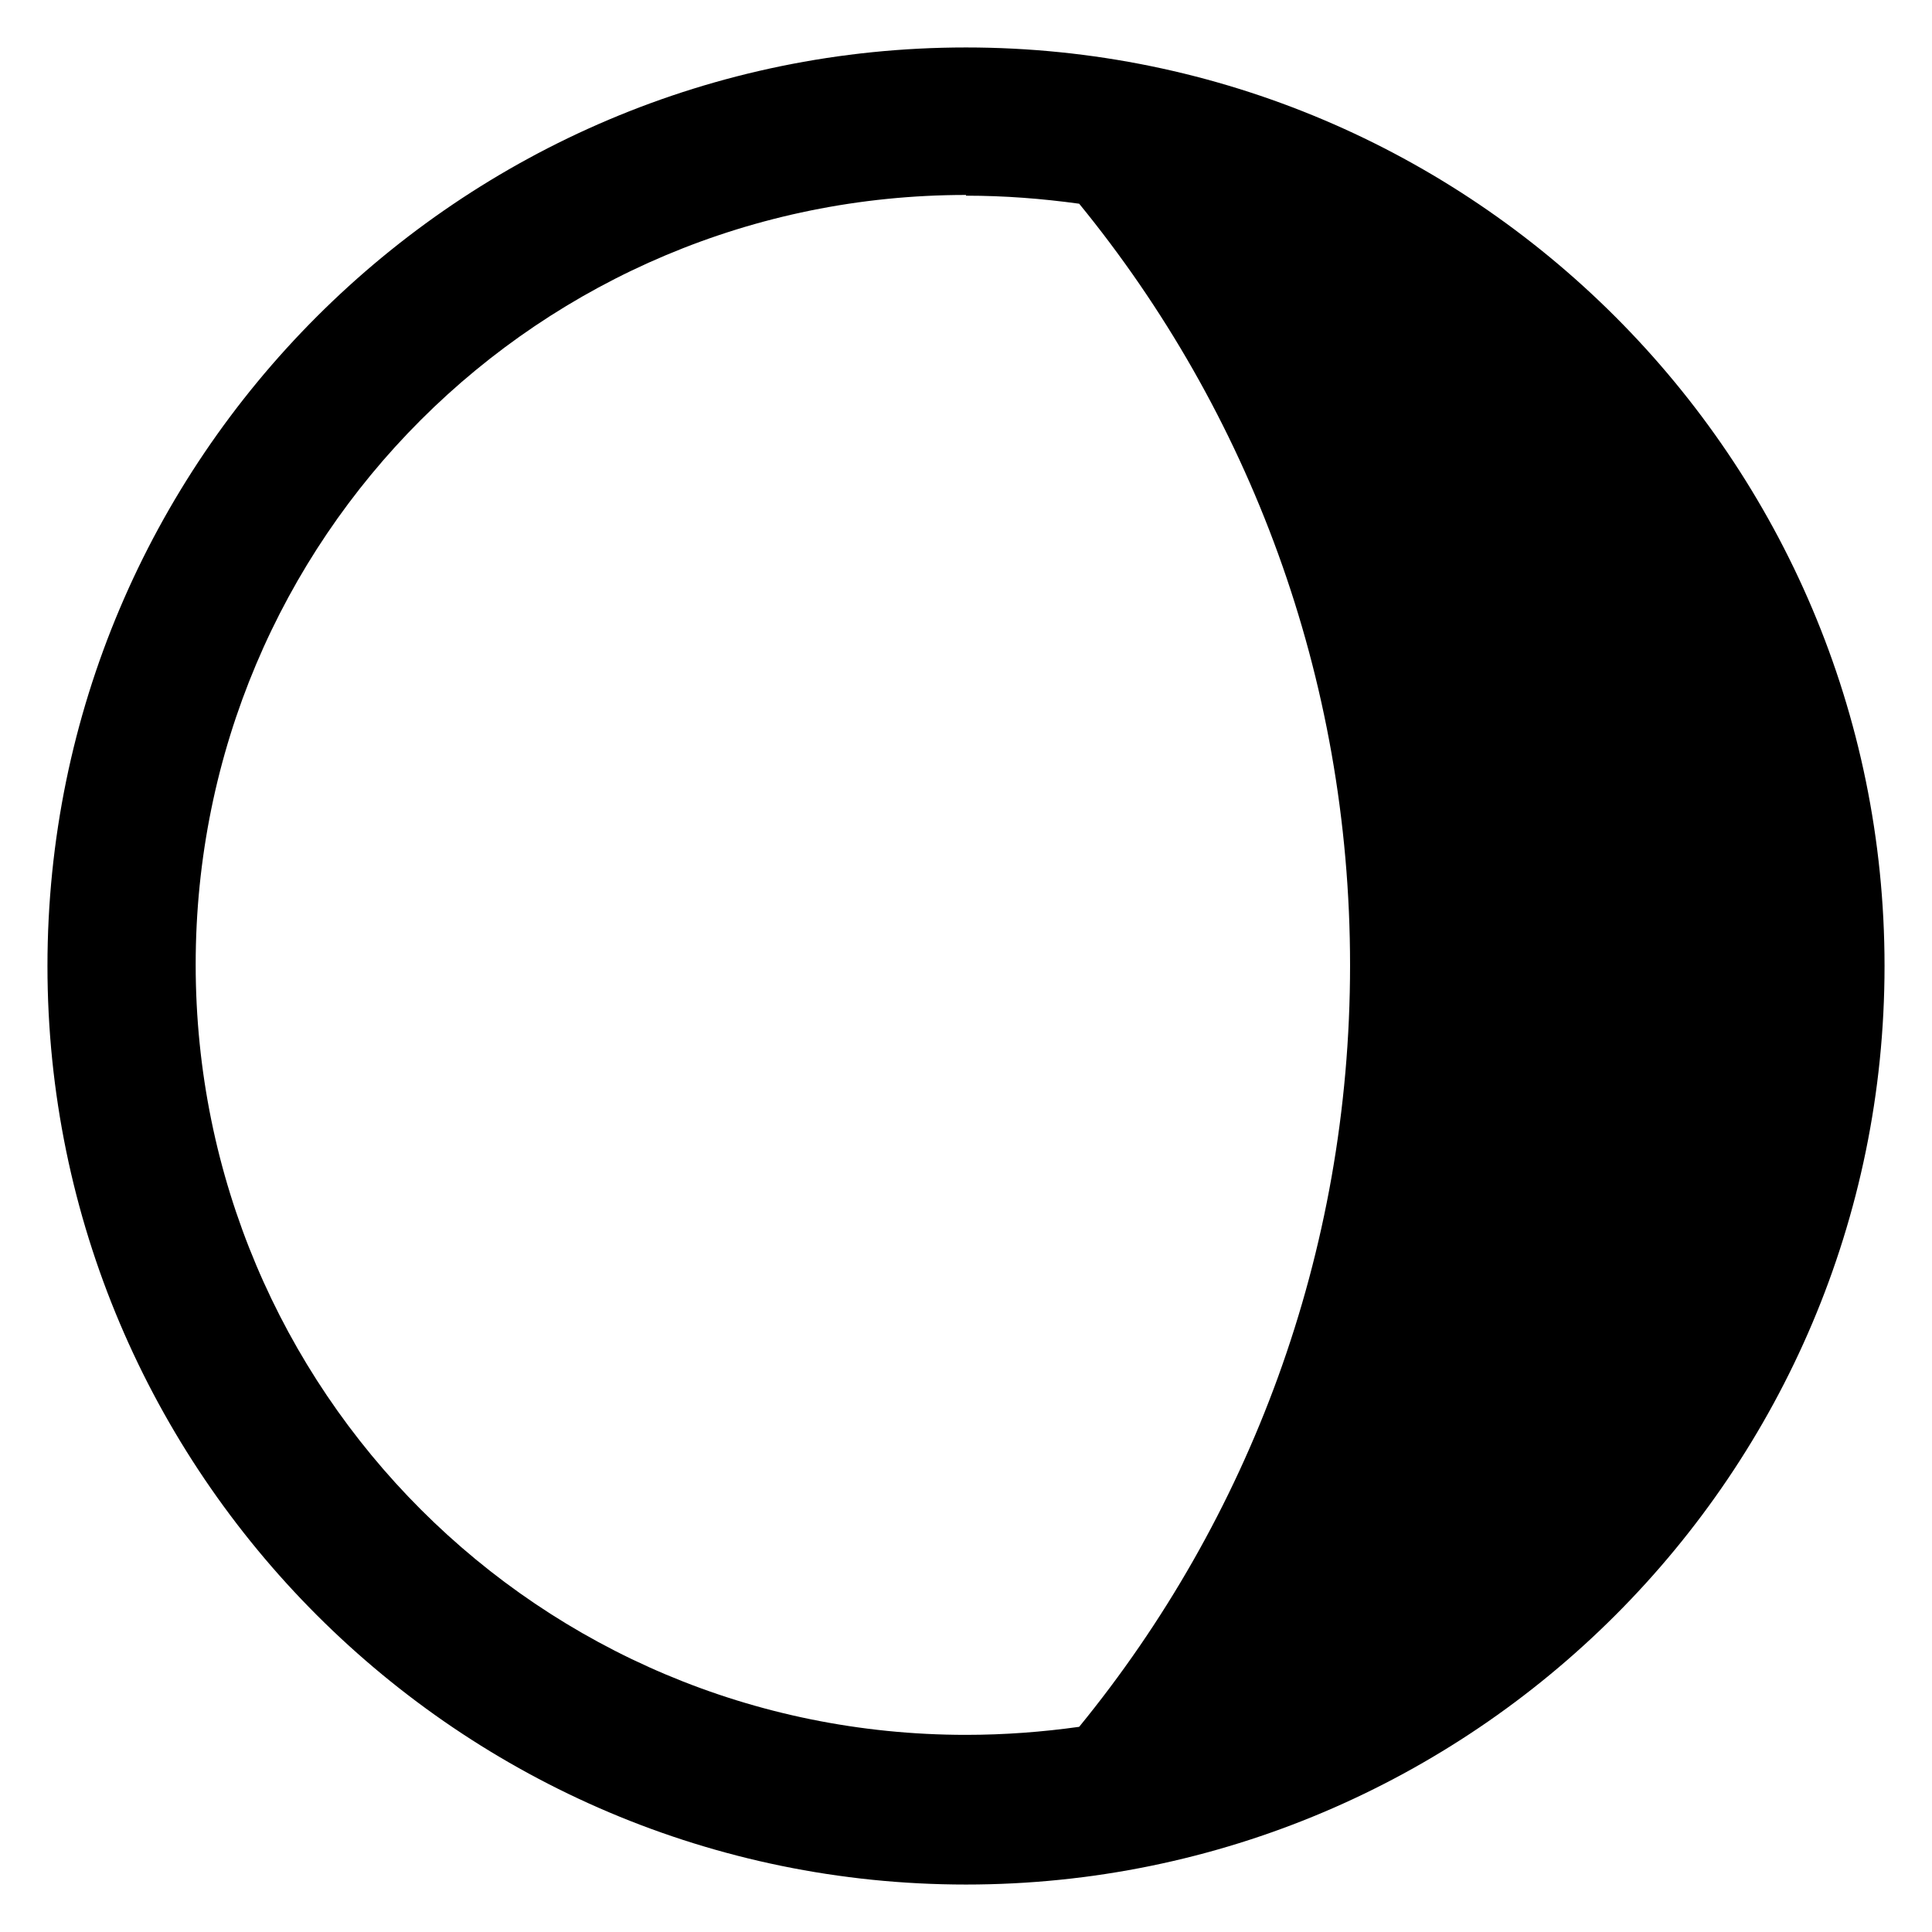
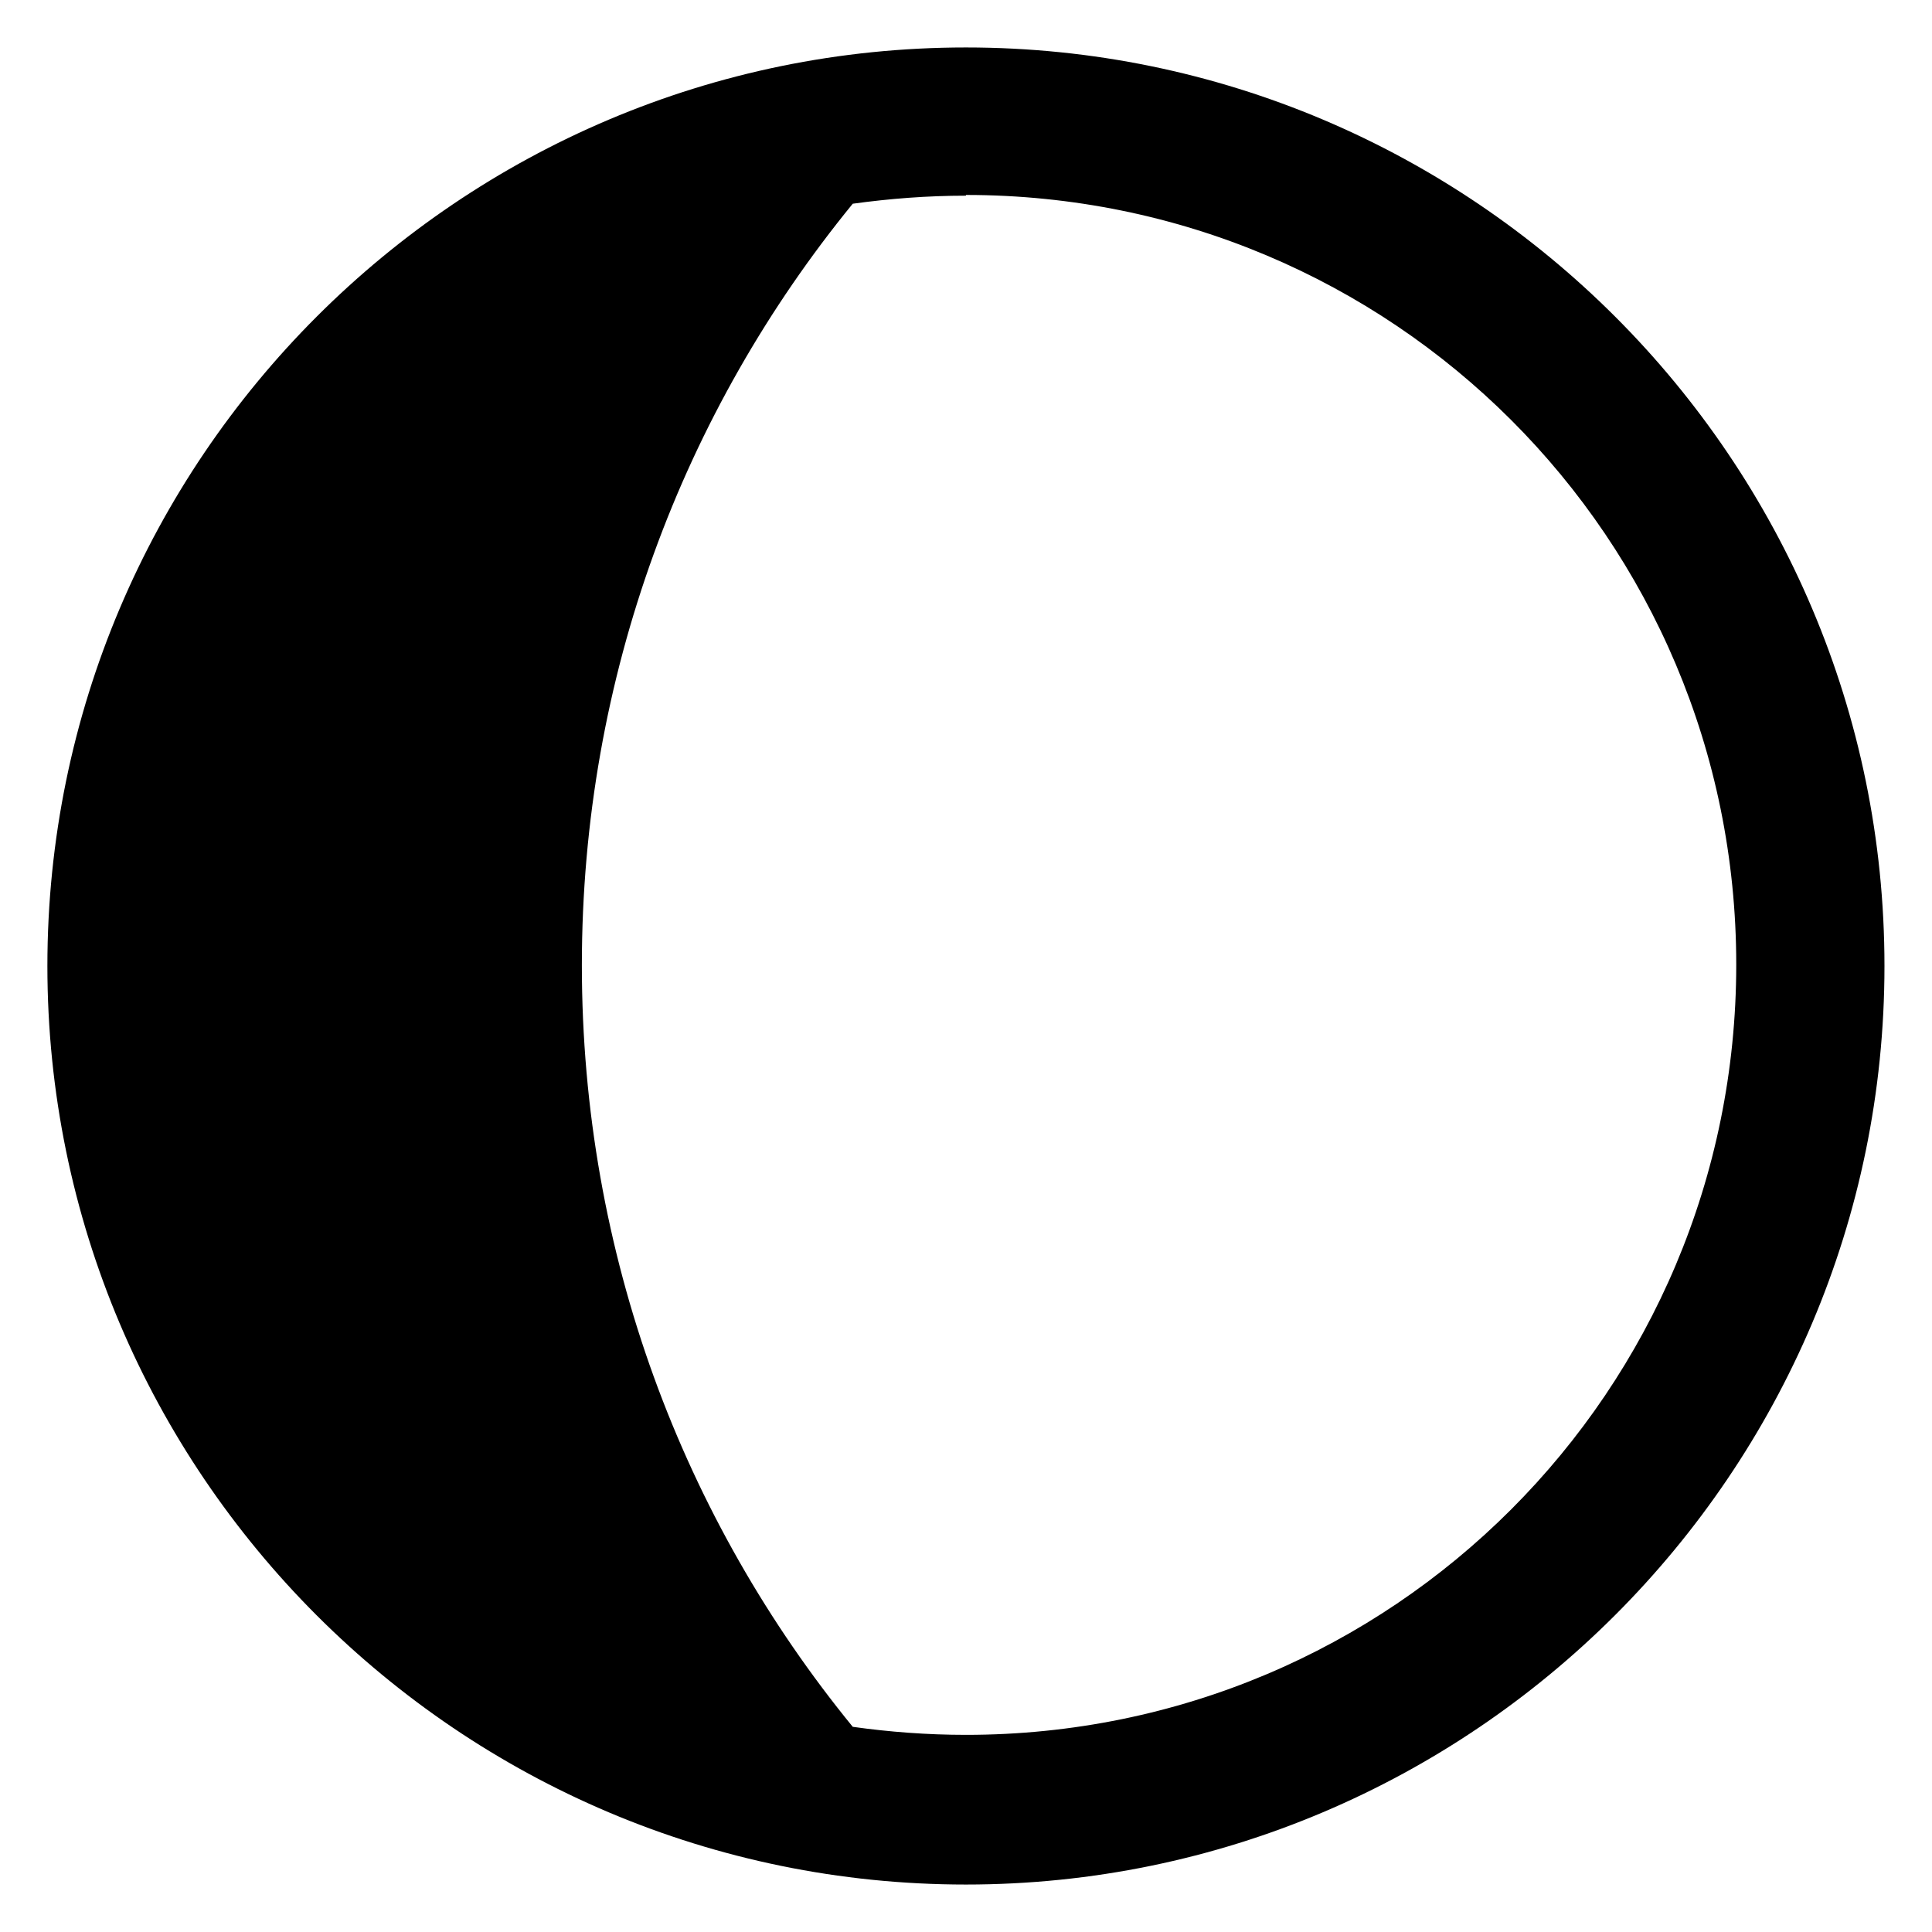
<svg xmlns="http://www.w3.org/2000/svg" width="10" height="10" version="1.1" viewBox="0 0 2.646 2.646">
-   <path d="m1.323 0.065c-0.694 0-1.258 0.564-1.258 1.258 0 0.694 0.565 1.258 1.258 1.258 0.694 0 1.258-0.564 1.258-1.258 0-0.694-0.564-1.258-1.258-1.258zm0 0.203c0.053 0 0.104 0.004 0.155 0.011 0.232 0.284 0.371 0.647 0.371 1.043 0 0.396-0.139 0.759-0.371 1.043-0.05 0.007-0.102 0.011-0.155 0.011-0.584 0-1.055-0.471-1.055-1.055 0-0.584 0.471-1.054 1.055-1.054z" />
+   <g transform="matrix(-1,0,0,1,2.6459,0)">
+     <path d="m1.323 0.065c-0.694 0-1.258 0.564-1.258 1.258 0 0.694 0.565 1.258 1.258 1.258 0.694 0 1.258-0.564 1.258-1.258 0-0.694-0.564-1.258-1.258-1.258zm0 0.203c0.053 0 0.104 0.004 0.155 0.011 0.232 0.284 0.371 0.647 0.371 1.043 0 0.396-0.139 0.759-0.371 1.043-0.05 0.007-0.102 0.011-0.155 0.011-0.584 0-1.055-0.471-1.055-1.055 0-0.584 0.471-1.054 1.055-1.054z" />
+   </g>
</svg>
